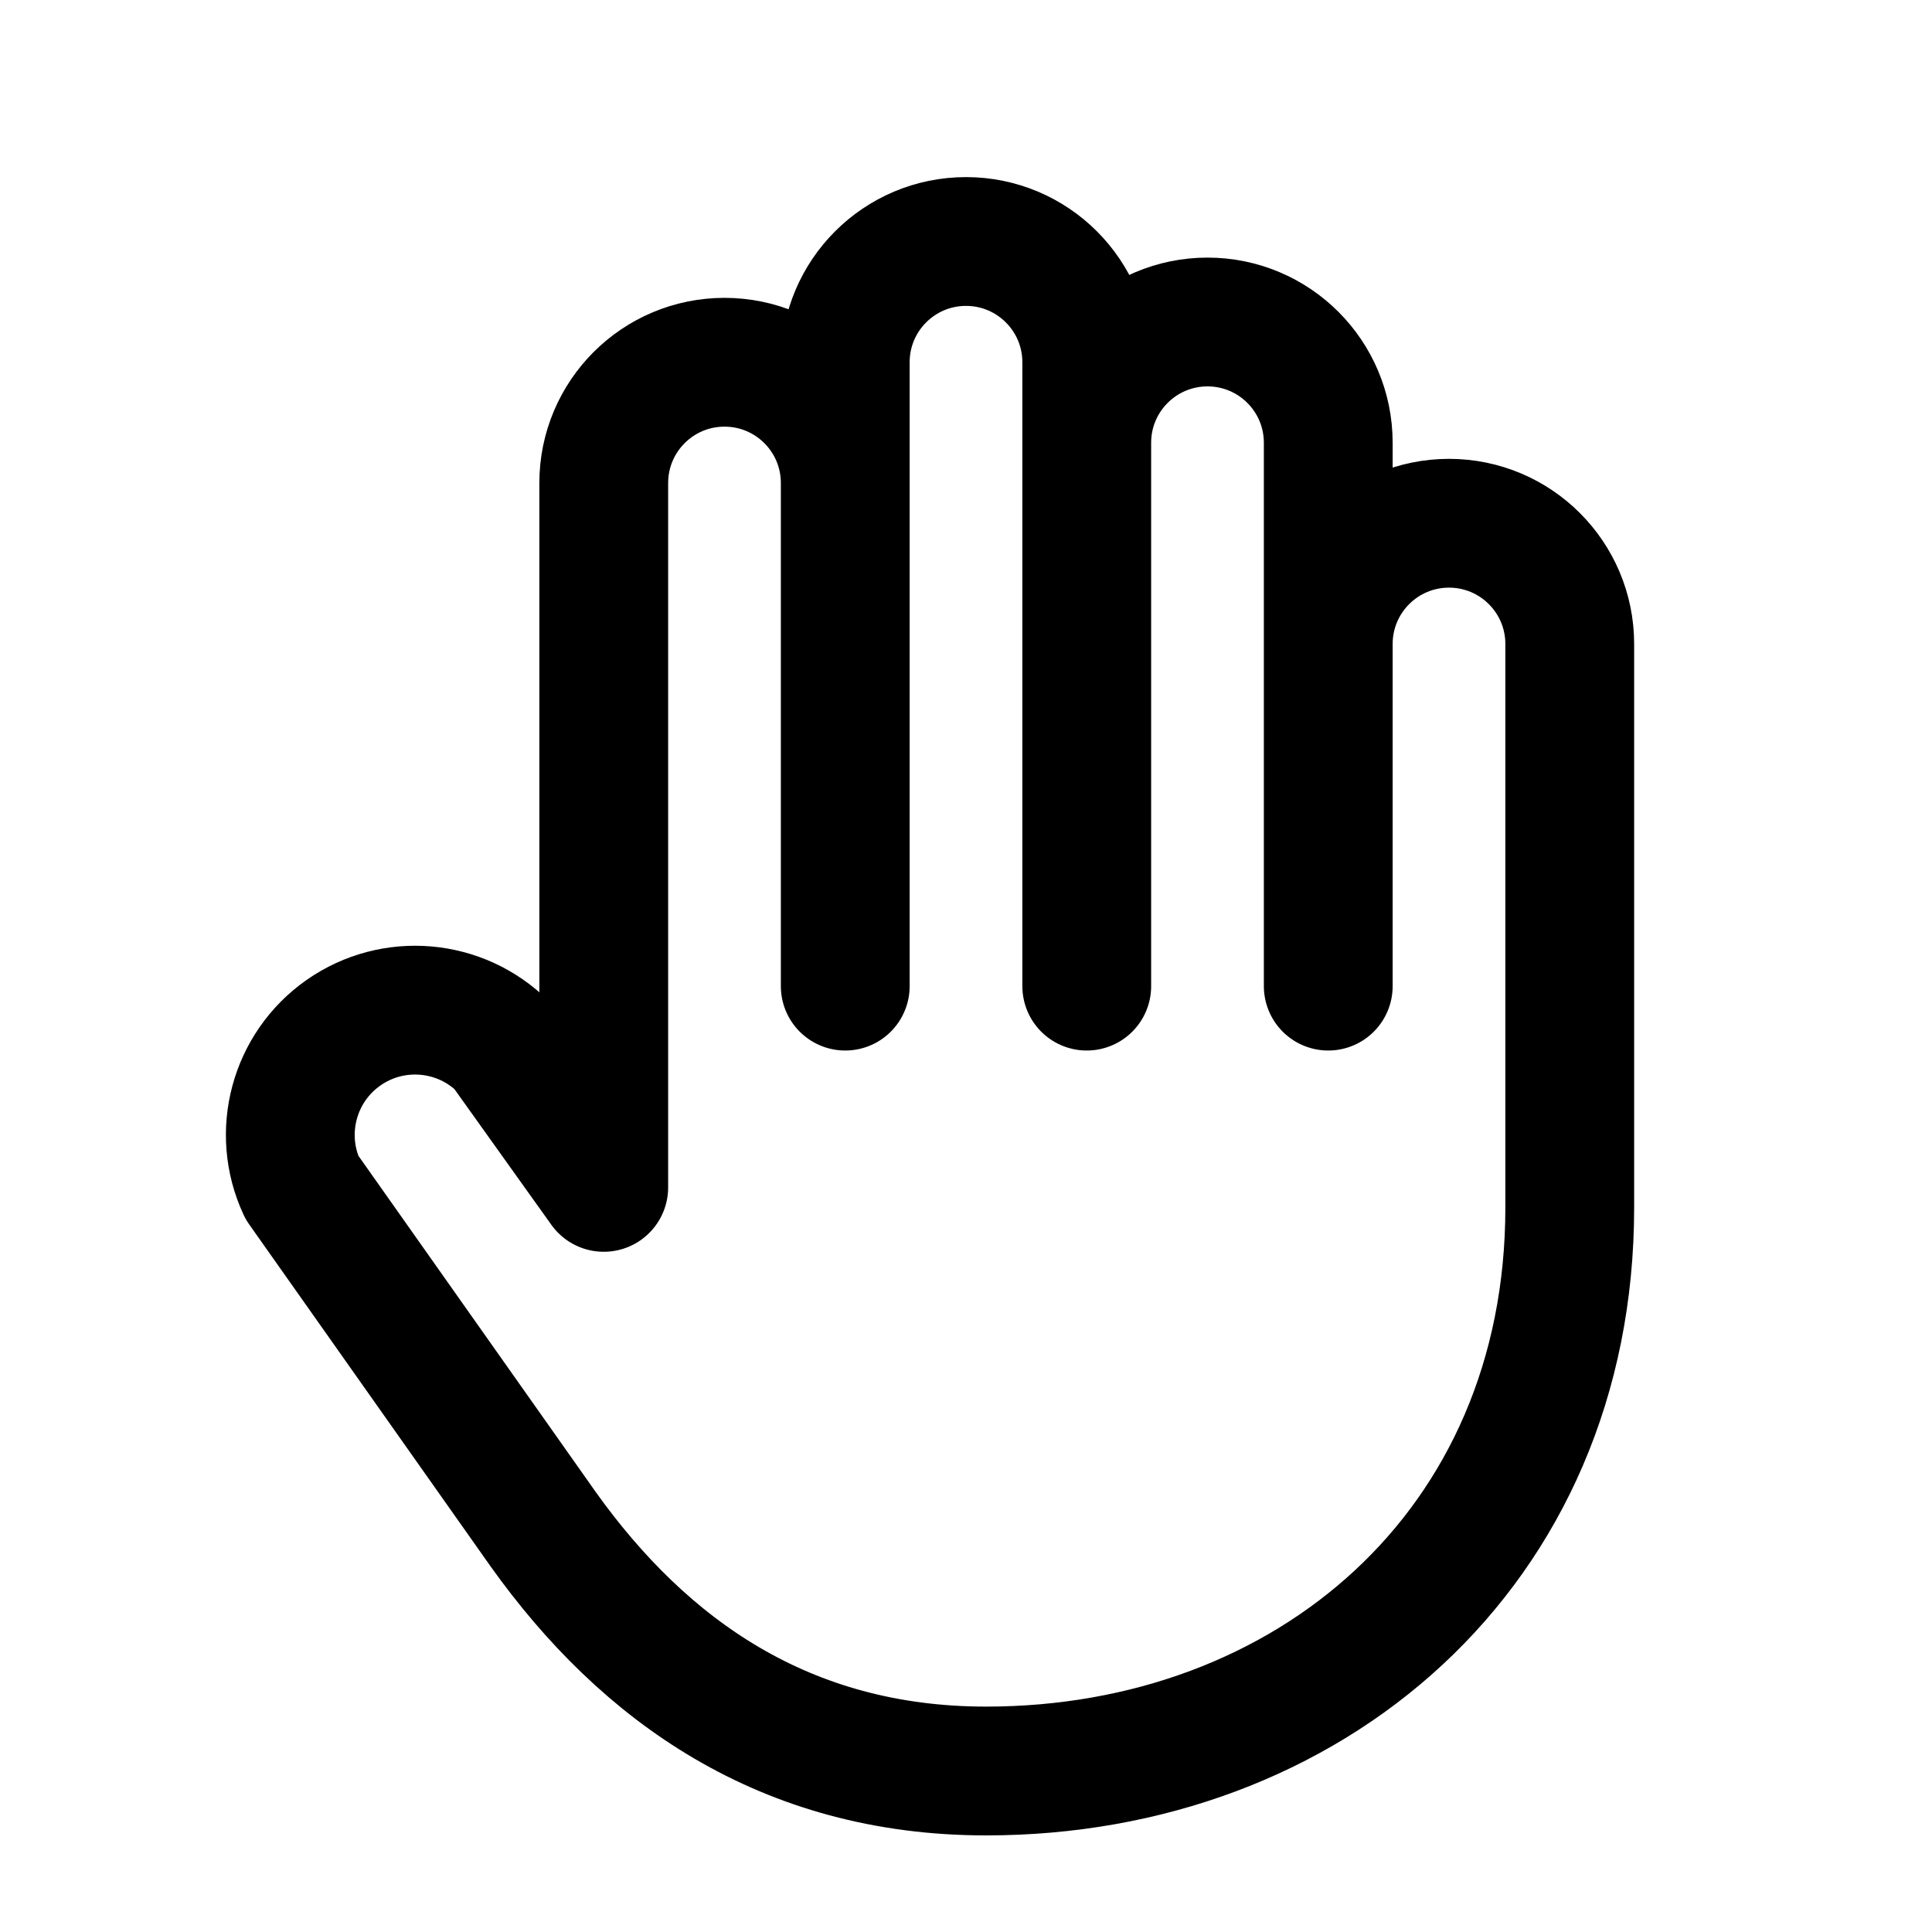
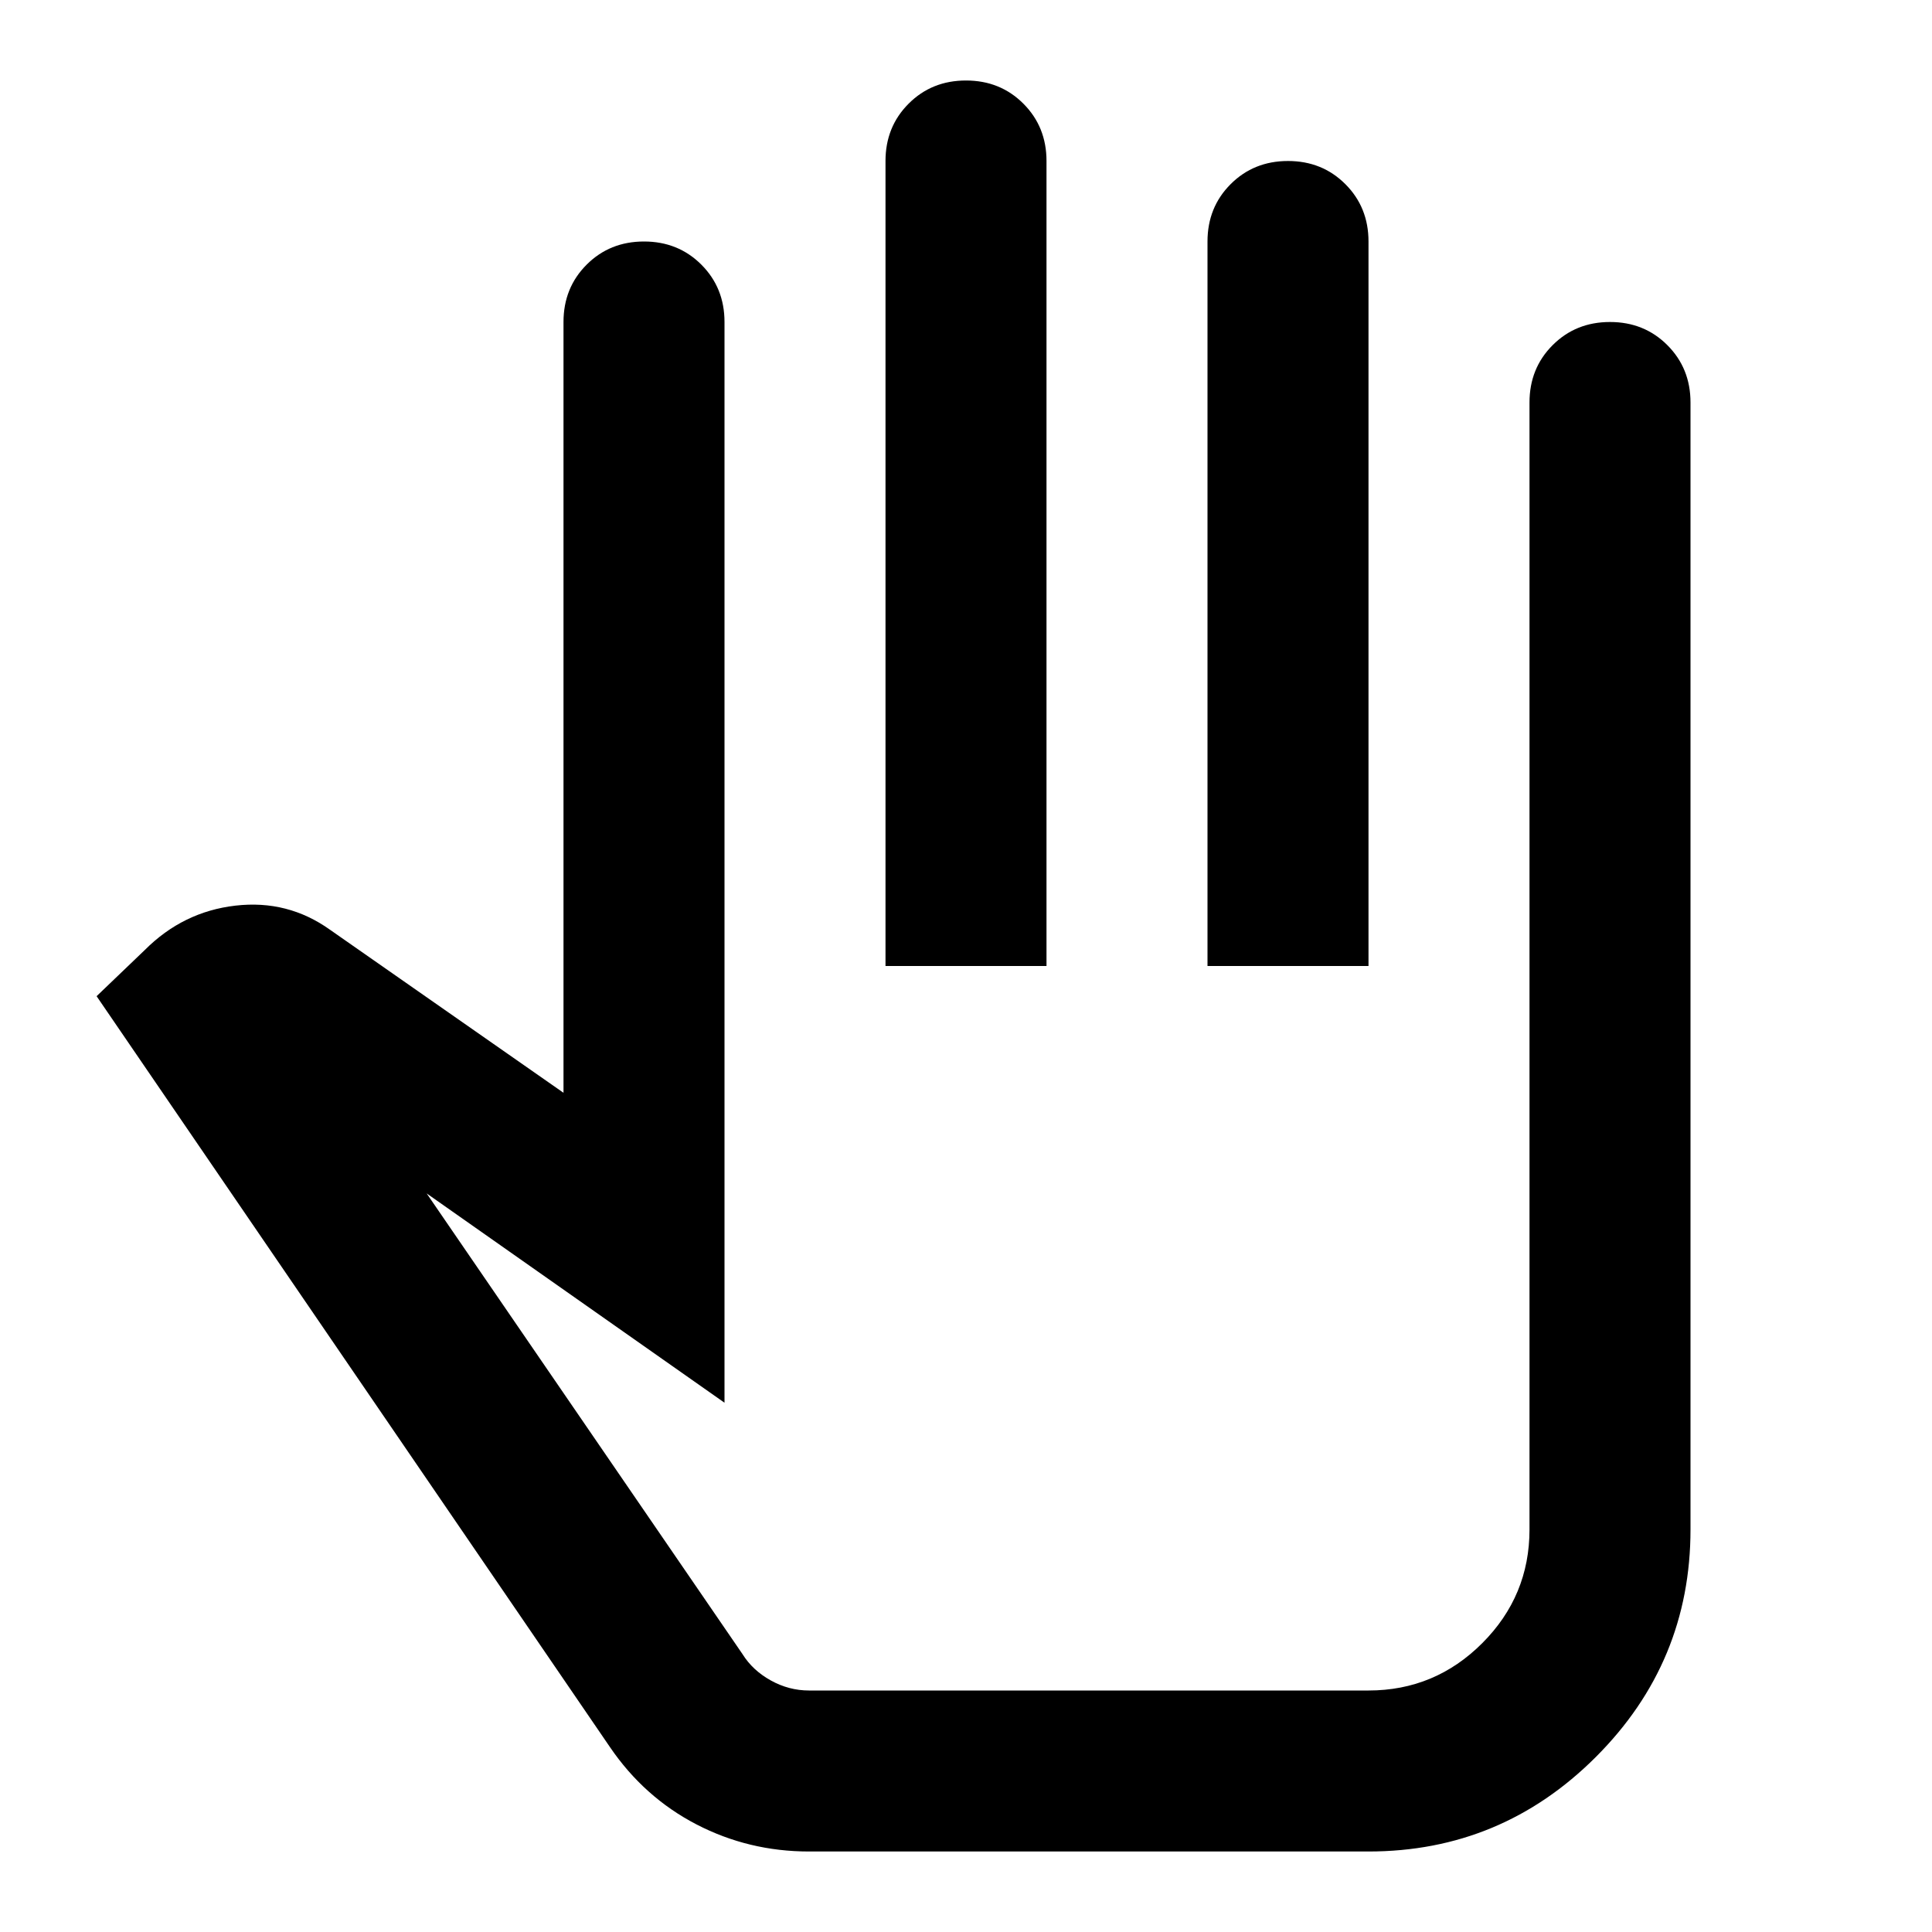
- <svg xmlns="http://www.w3.org/2000/svg" height="24px" viewBox="0 -960 960 960" width="24px" fill="none" stroke="currentColor" stroke-width="64" stroke-linecap="round" stroke-linejoin="round">
-   <path d="M300-370V-720A60 60 0 0 1 420-720V-470V-780A60 60 0 0 1 540-780V-470V-740A60 60 0 0 1 660-740V-470V-640A60 60 0 0 1 780-640V-360C780-190 650-80 490-80C390-80 320-130 270-200L150-370A62 62 0 0 1 250-440L300-370Z" />
+ <svg xmlns="http://www.w3.org/2000/svg" height="24px" viewBox="0 -960 960 960" width="24px" fill="currentColor">
+   <path d="M402-40q-30 0-56-13.5T303-92L48-465l24-23q19-19 45-22t47 12l116 81v-383q0-17 11.5-28.5T320-840q17 0 28.5 11.5T360-800v537L212-367l157 229q5 8 14 13t19 5h278q33 0 56.5-23.5T760-200v-560q0-17 11.5-28.5T800-800q17 0 28.5 11.5T840-760v560q0 66-47 113T680-40H402Zm38-440v-400q0-17 11.5-28.5T480-920q17 0 28.5 11.5T520-880v400h-80Zm160 0v-360q0-17 11.5-28.5T640-880q17 0 28.5 11.5T680-840v360h-80ZM486-300Z" />
</svg>
